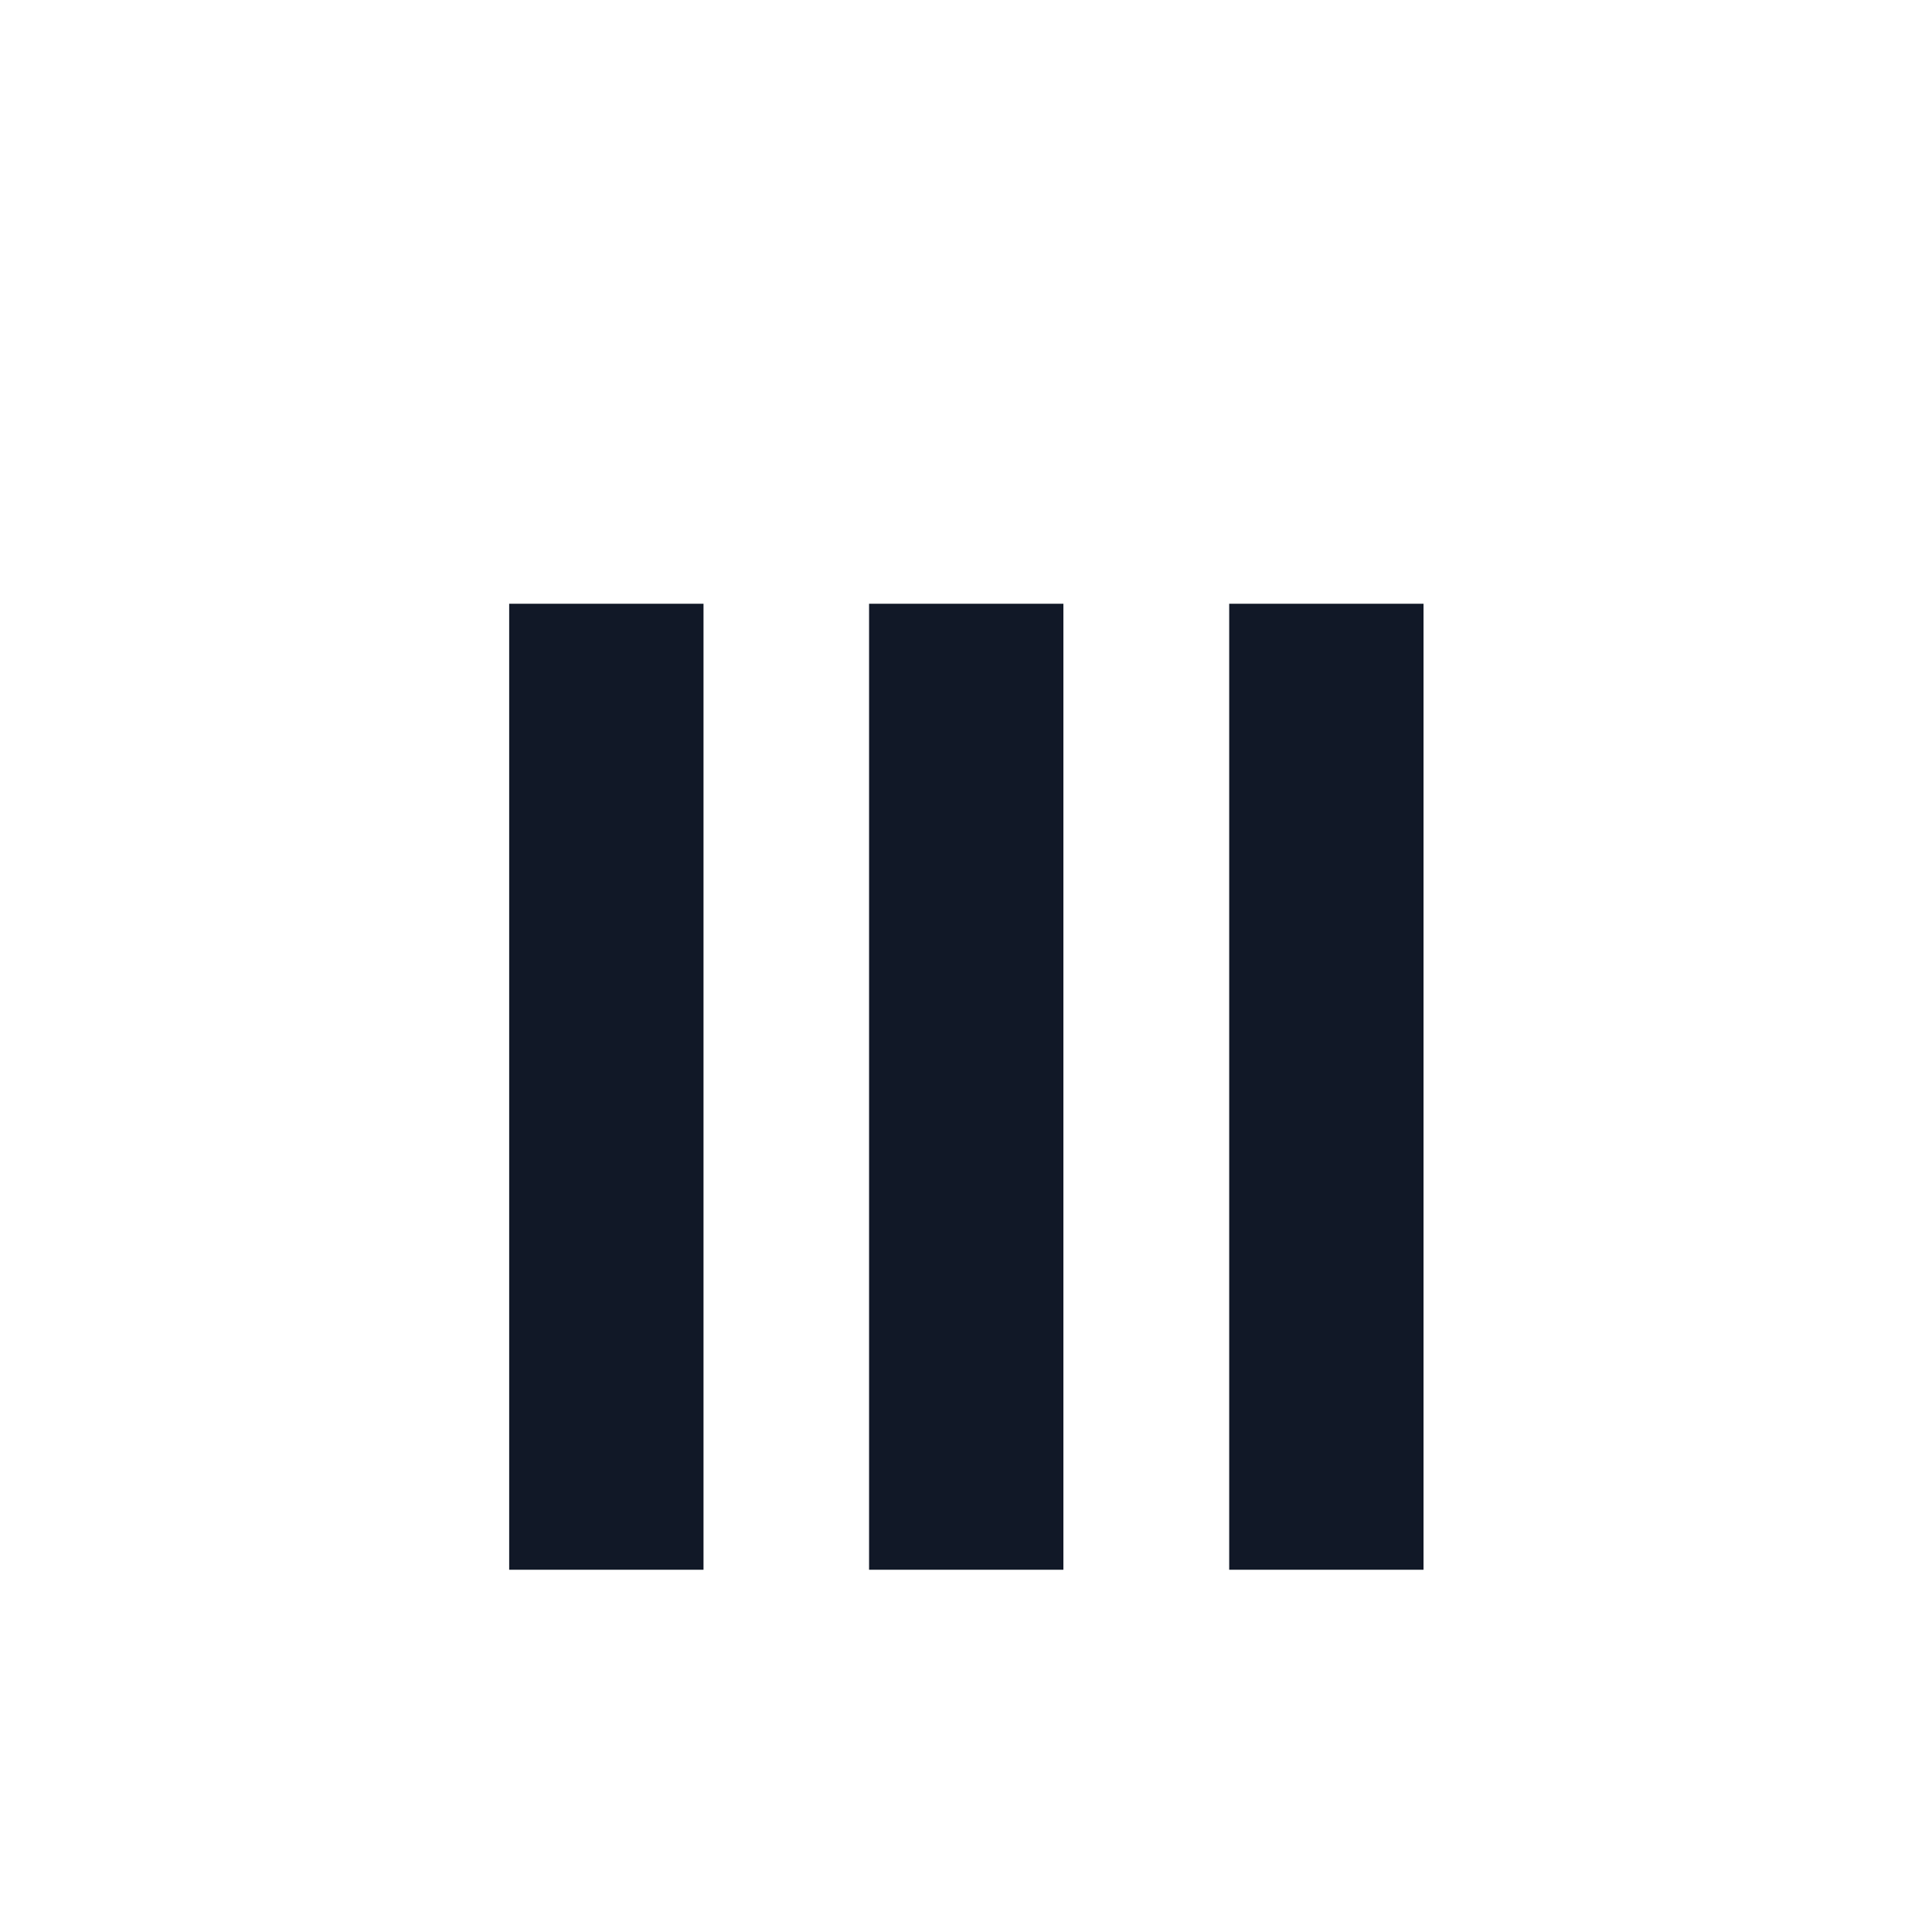
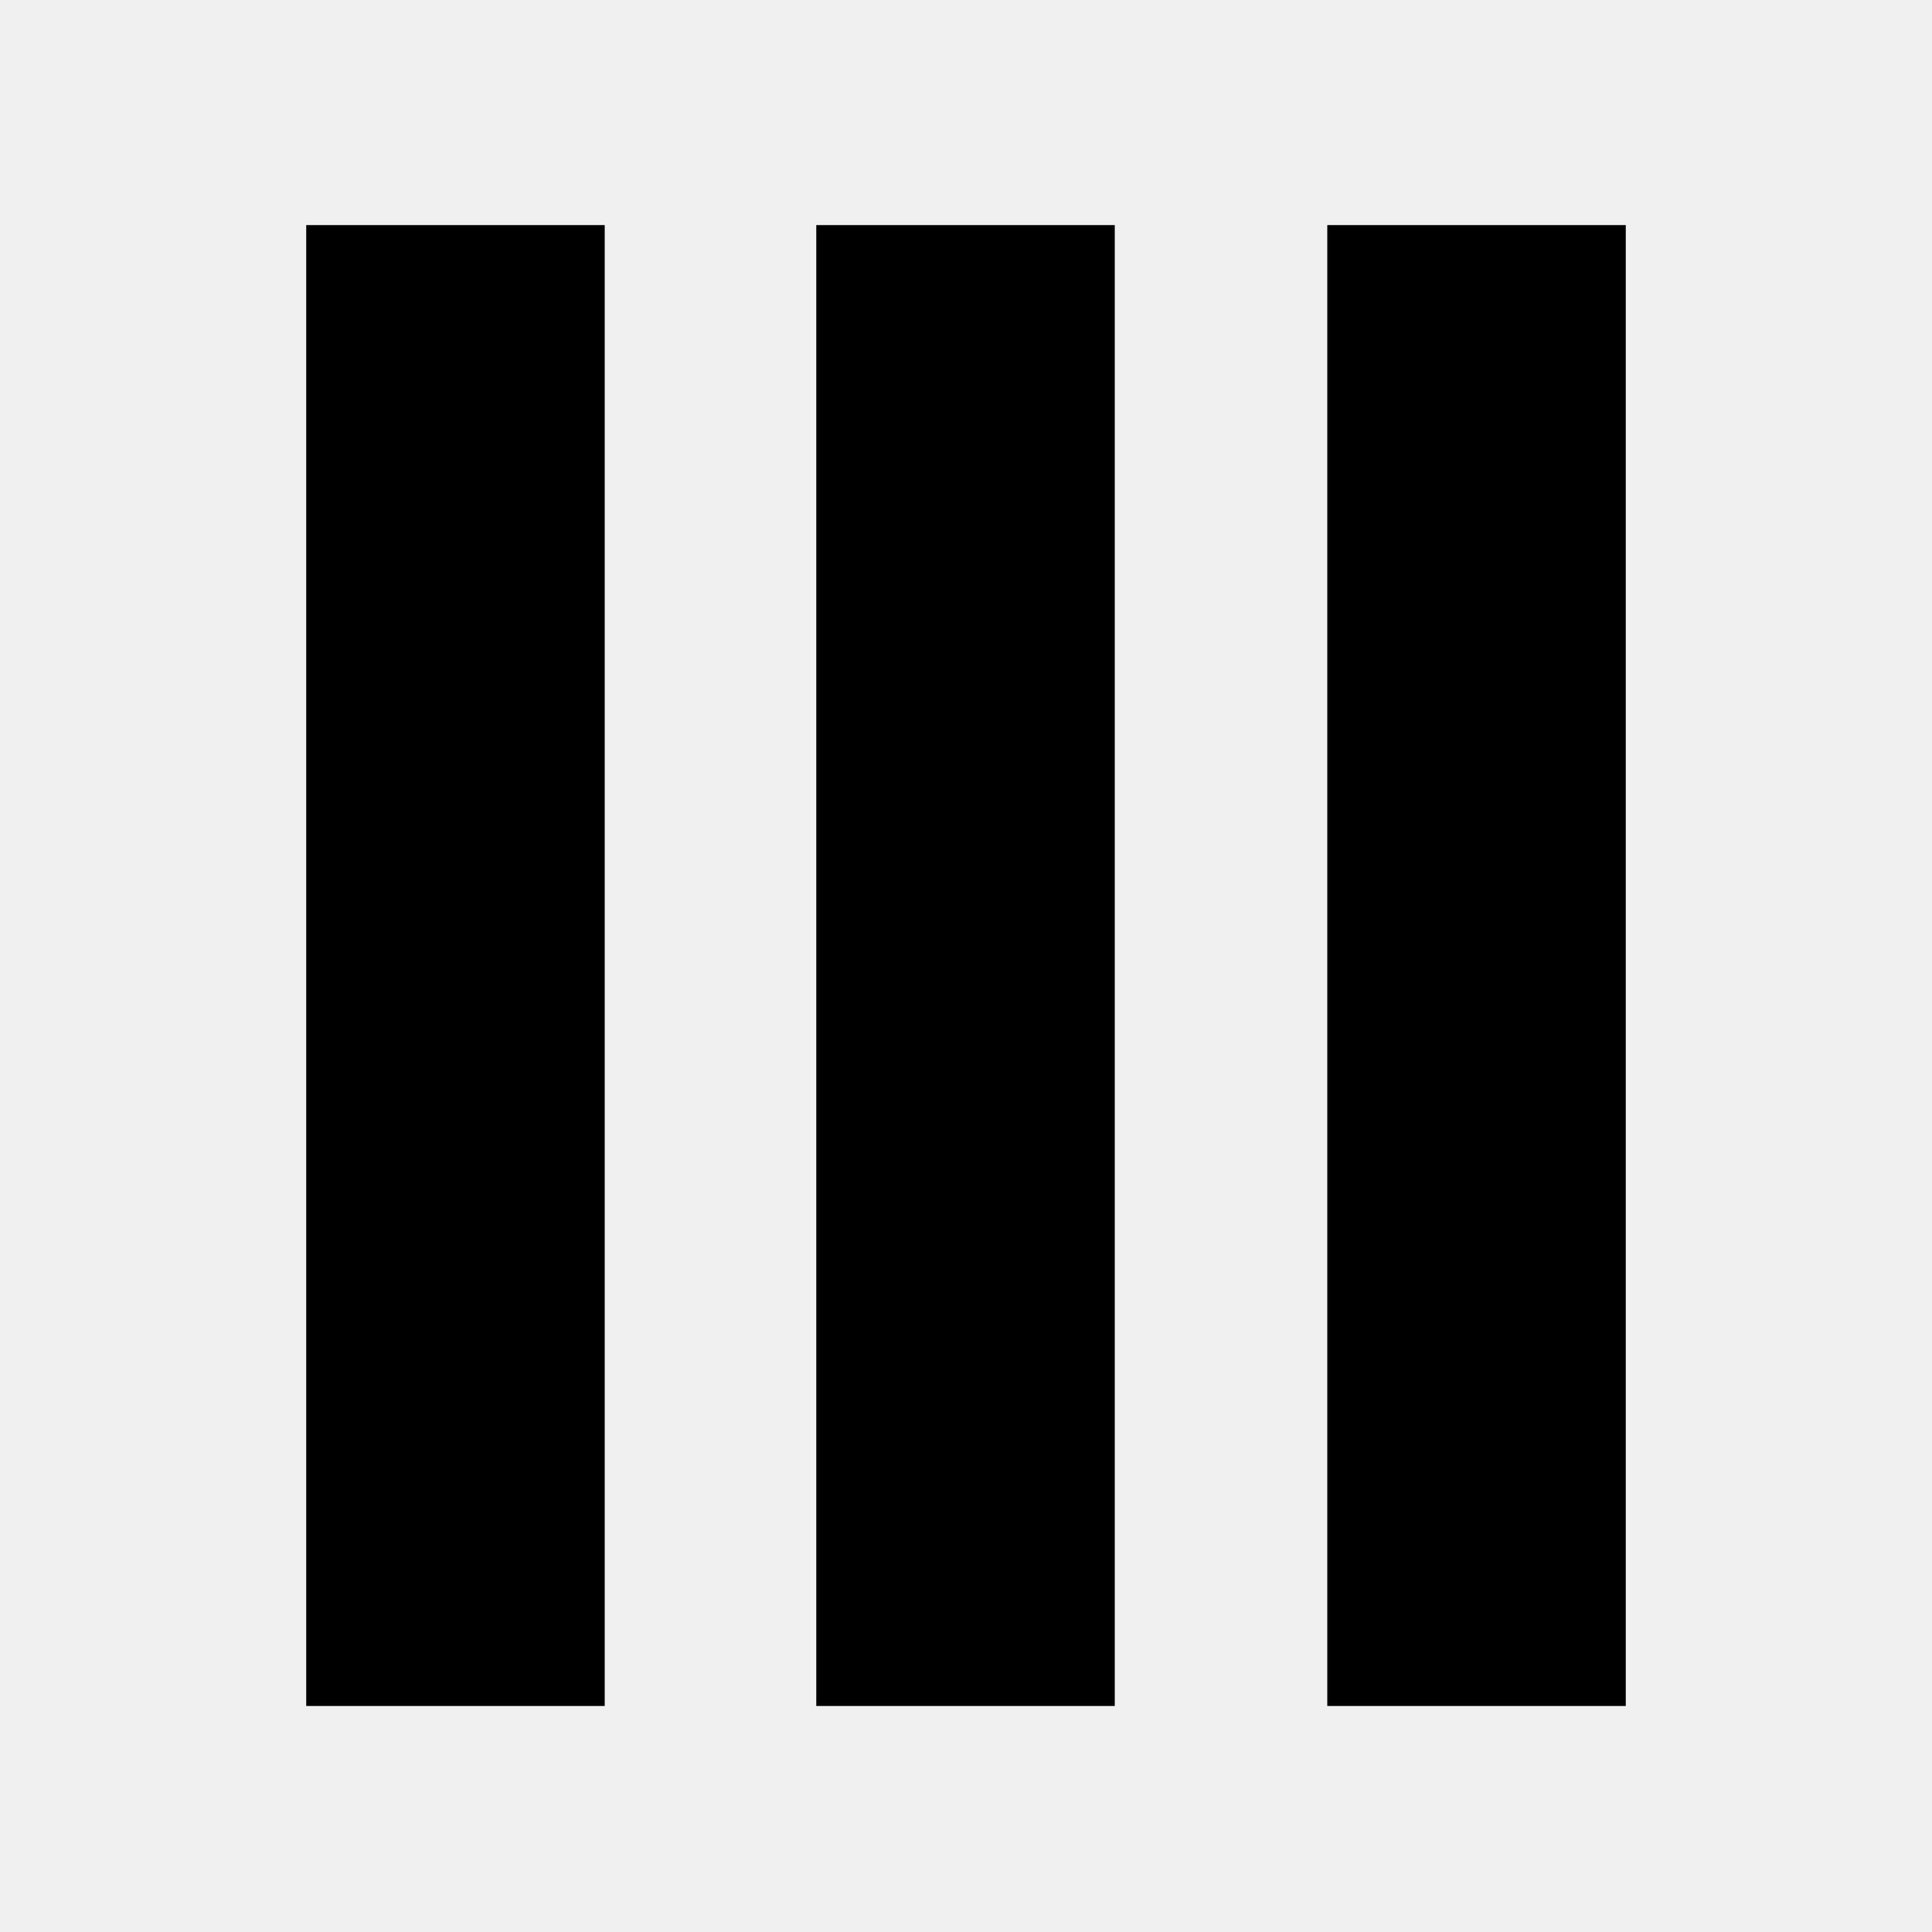
- <svg xmlns="http://www.w3.org/2000/svg" width="32" height="32" viewBox="0 0 32 32" fill="none">
-   <rect width="32" height="32" fill="#ffffff" />
-   <text x="16" y="26" font-family="Inter, system-ui, -apple-system, sans-serif" font-size="22" font-weight="700" text-anchor="middle" fill="#111827">lll</text>
+ <svg xmlns="http://www.w3.org/2000/svg" width="32" height="32" viewBox="0 0 2000 2000" fill="none">
+   <path d="M0 0 C101.97 0 203.94 0 309 0 C309 505.89 309 1011.78 309 1533 C207.03 1533 105.06 1533 0 1533 C0 1027.11 0 521.22 0 0 Z " fill="#000000" transform="translate(1374,233)" />
+   <path d="M0 0 C101.97 0 203.94 0 309 0 C309 505.89 309 1011.78 309 1533 C207.03 1533 105.06 1533 0 1533 C0 1027.11 0 521.22 0 0 Z " fill="#000000" transform="translate(845,233)" />
+   <path d="M0 0 C101.97 0 203.94 0 309 0 C309 505.89 309 1011.78 309 1533 C207.03 1533 105.06 1533 0 1533 C0 1027.11 0 521.22 0 0 Z " fill="#000000" transform="translate(317,233)" />
</svg>
